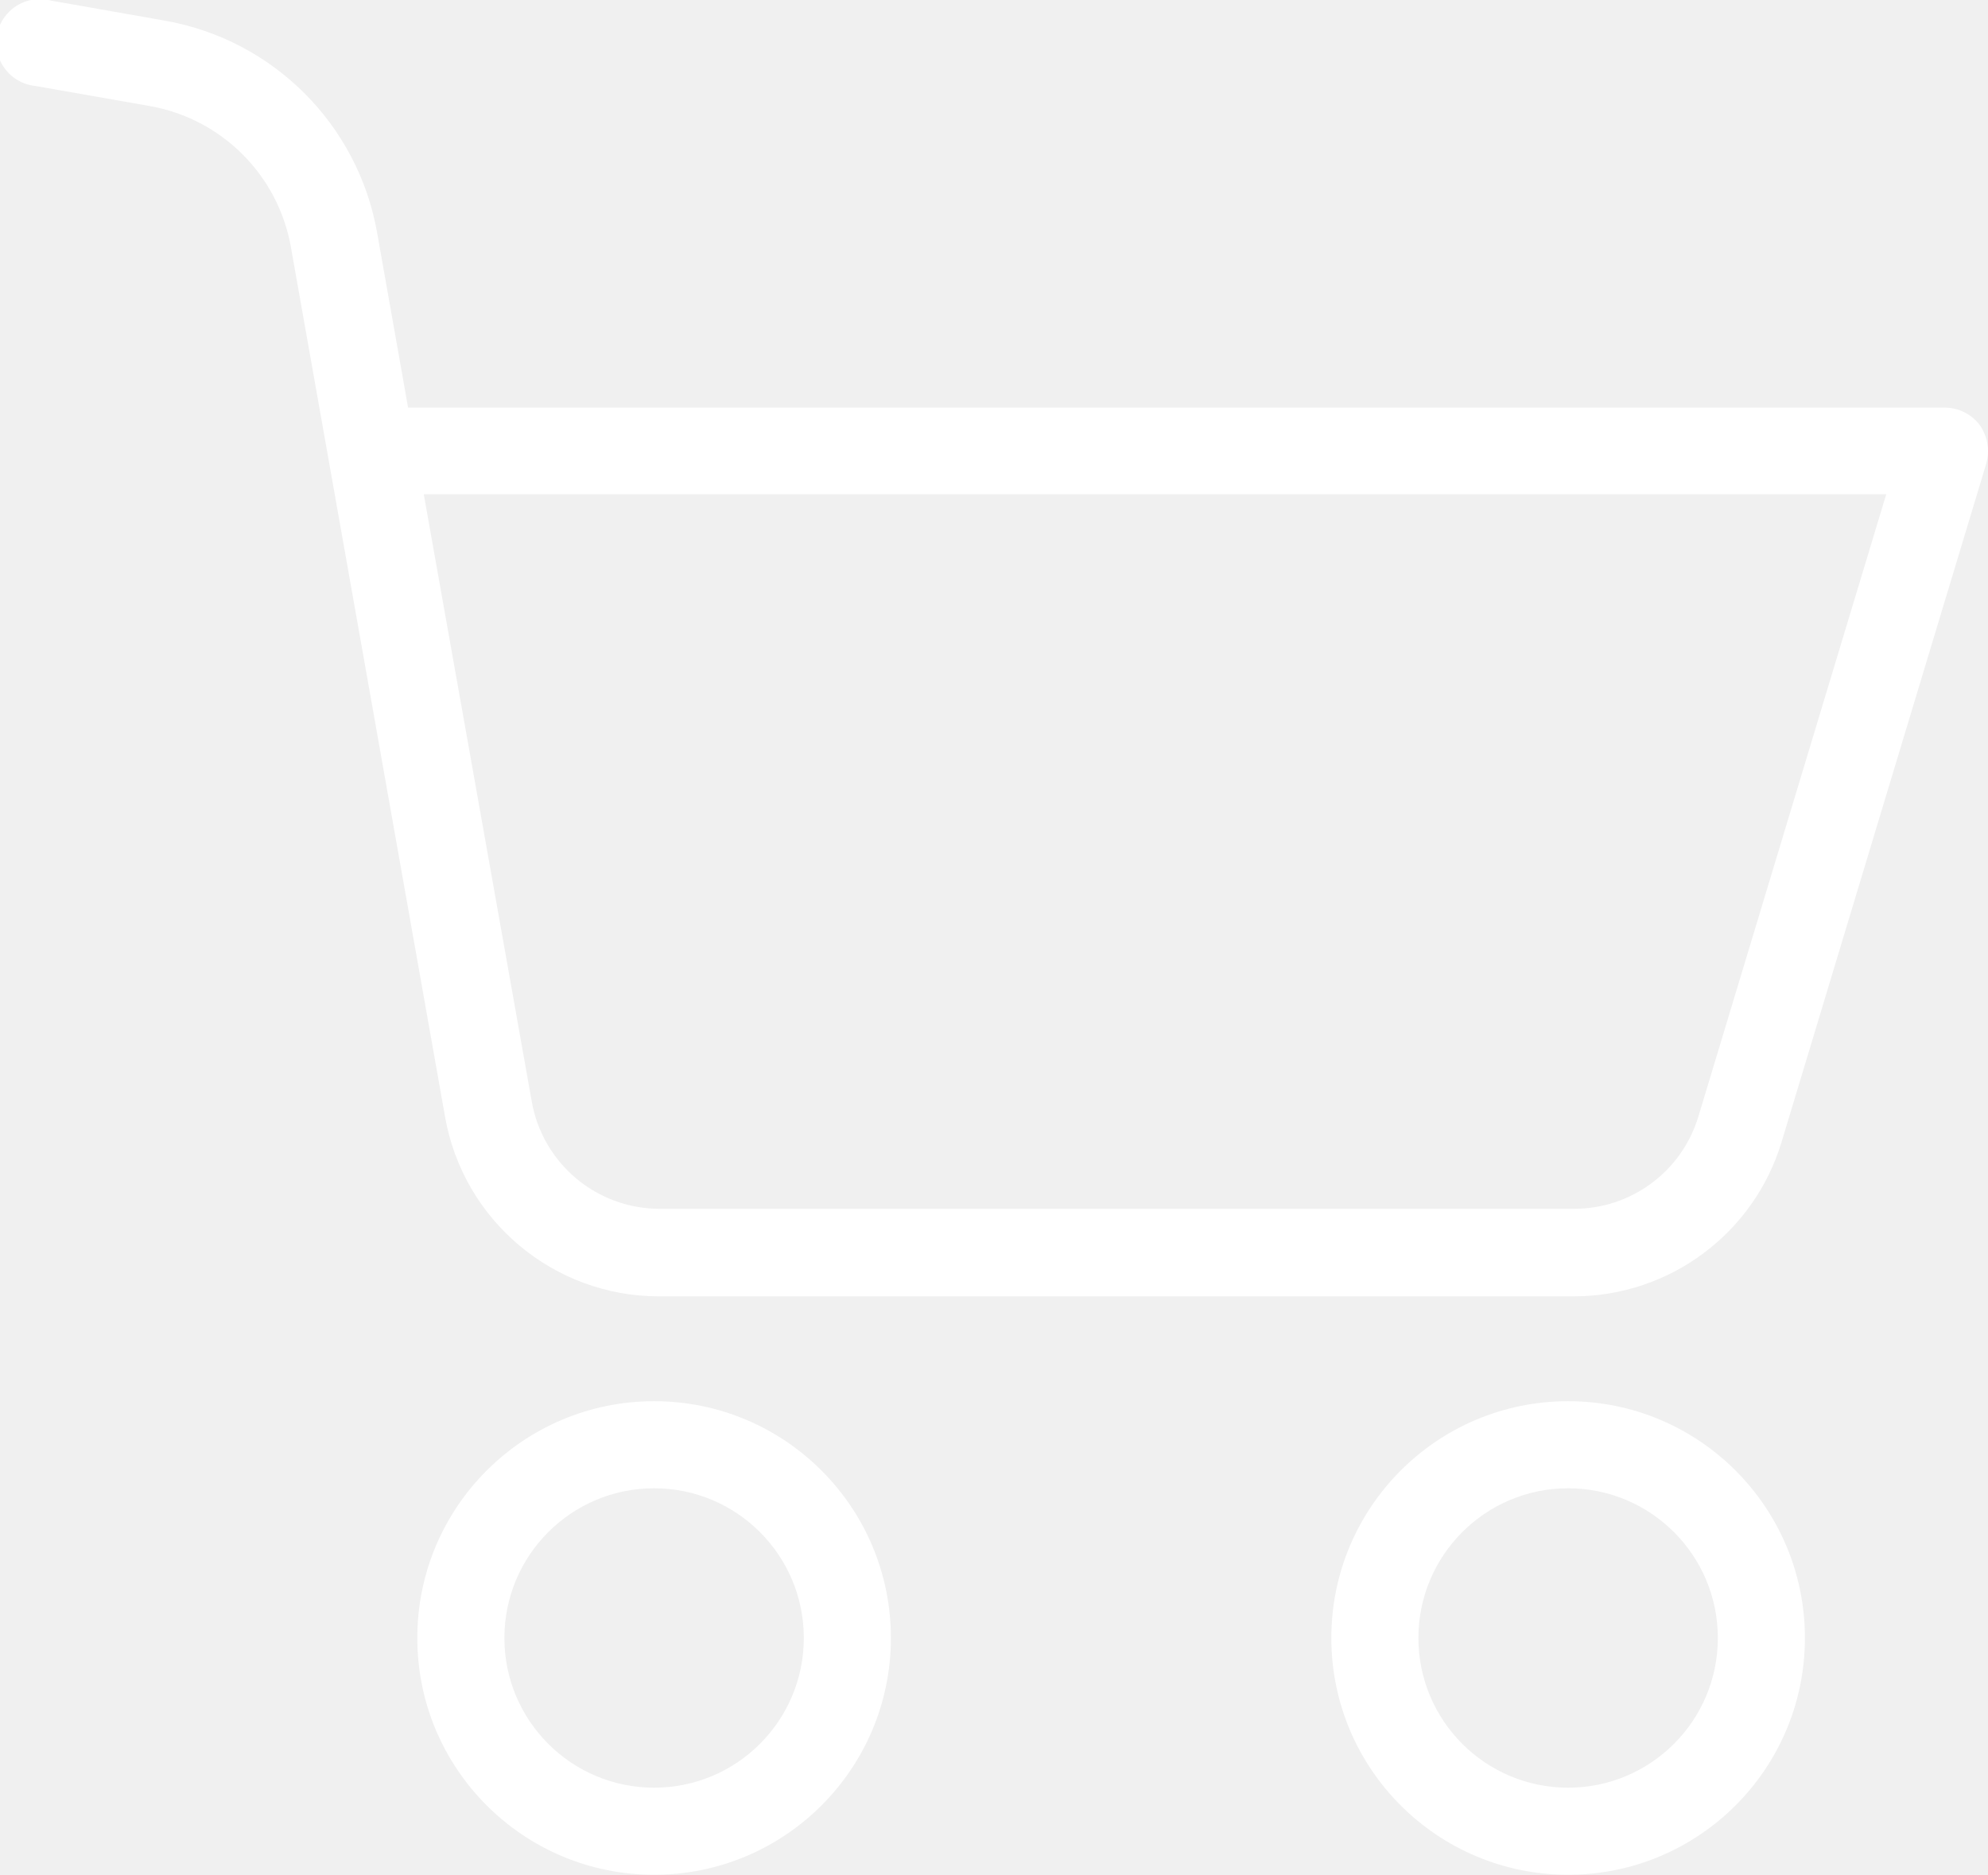
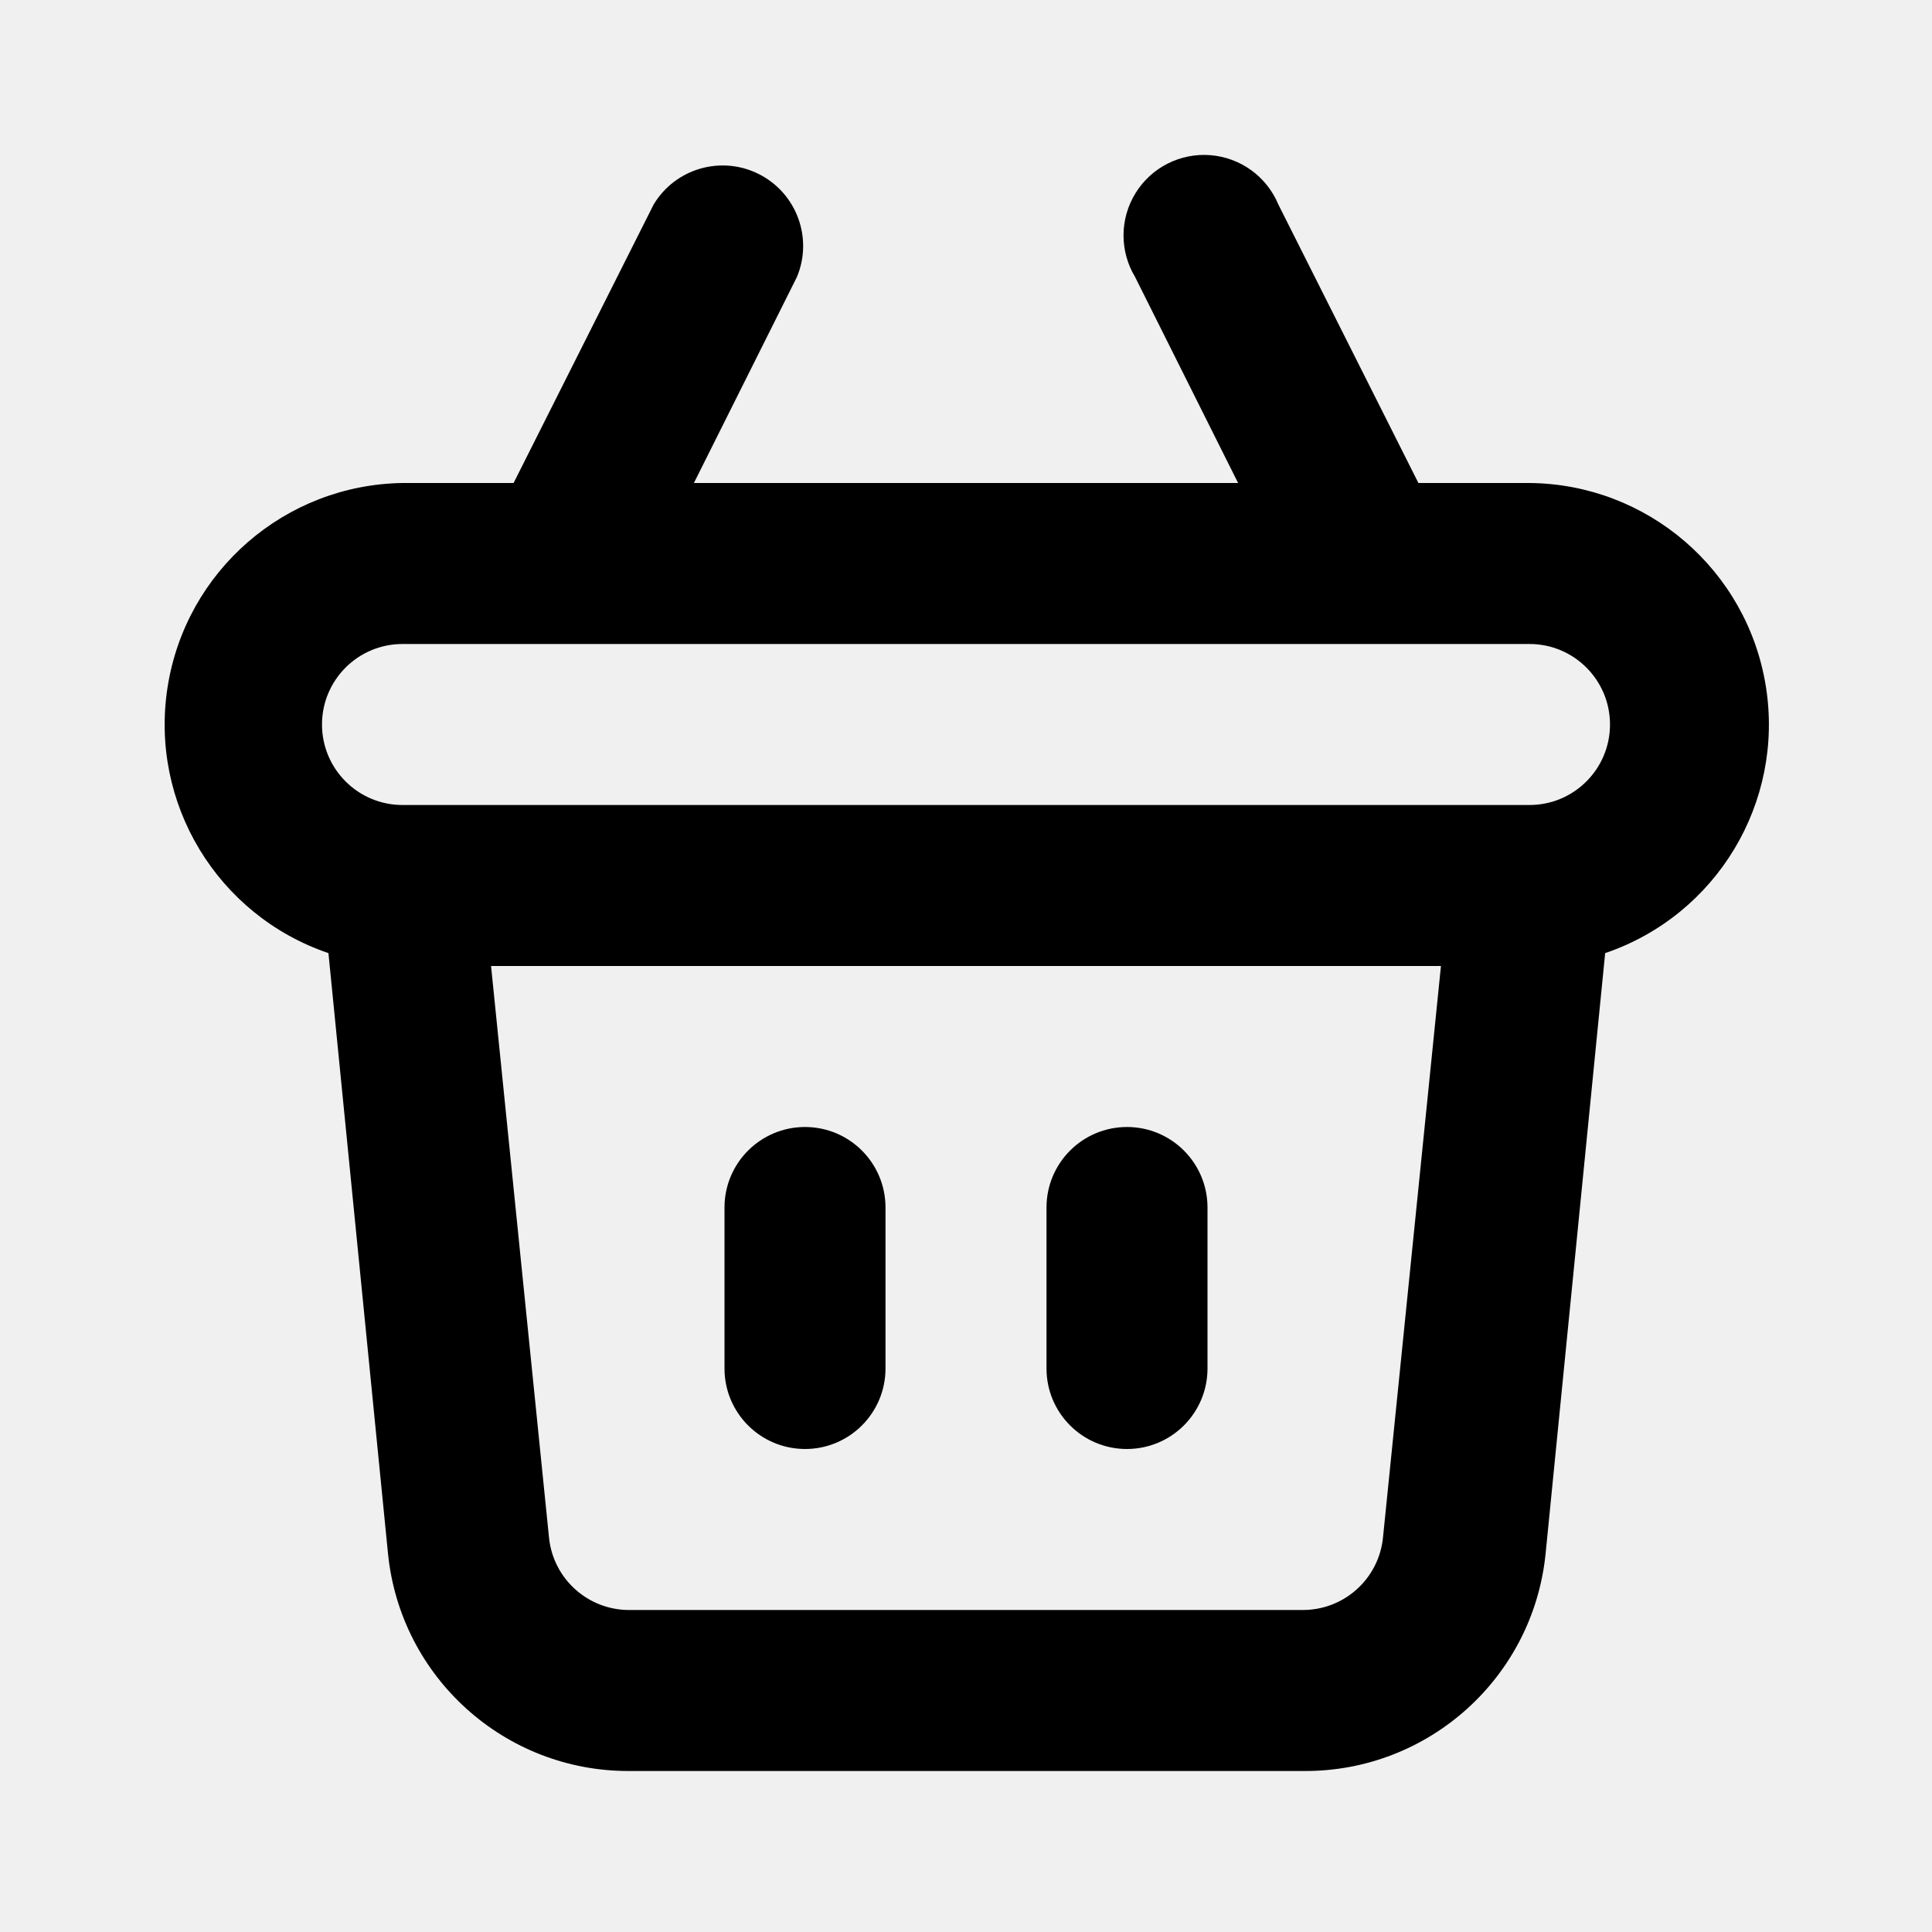
- <svg xmlns="http://www.w3.org/2000/svg" id="cart" width="25.615" height="24.156" viewBox="0 0 25.615 24.156">
-   <path id="Path_2" data-name="Path 2" d="M99,322.332a3.051,3.051,0,1,0,3.051,3.051A3.051,3.051,0,0,0,99,322.332Zm0,4.98a1.929,1.929,0,1,1,1.929-1.929A1.929,1.929,0,0,1,99,327.312Zm0,0" transform="translate(-90.572 -304.277)" fill="#fff" />
-   <path id="Path_3" data-name="Path 3" d="M25.055,5.631H5.254l-.4-2.26A3.37,3.37,0,0,0,2.119.645L.655.387a.561.561,0,1,0-.2,1.1l1.469.258A2.243,2.243,0,0,1,3.745,3.567l1.985,11.2a2.8,2.8,0,0,0,2.759,2.316H20.266a2.8,2.8,0,0,0,2.686-1.991l2.636-8.737a.586.586,0,0,0-.084-.5.568.568,0,0,0-.449-.224ZM21.881,14.76a1.671,1.671,0,0,1-1.609,1.195H8.5a1.674,1.674,0,0,1-1.654-1.391L5.456,6.747H24.3Zm0,0" transform="translate(0.004 -0.379)" fill="#fff" />
-   <path id="Path_4" data-name="Path 4" d="M309,322.332a3.051,3.051,0,1,0,3.051,3.051A3.051,3.051,0,0,0,309,322.332Zm0,4.98a1.929,1.929,0,1,1,1.929-1.929A1.929,1.929,0,0,1,309,327.312Zm0,0" transform="translate(-288.795 -304.277)" fill="#fff" />
+ <svg xmlns="http://www.w3.org/2000/svg" fill="#000000" width="40px" height="40px" viewBox="0 0 1.2 1.2" data-name="Layer 1">
+   <path d="M0.7 0.9a0.05 0.05 0 0 0 0.05 -0.05v-0.1a0.05 0.05 0 0 0 -0.1 0v0.1a0.05 0.05 0 0 0 0.05 0.05Zm-0.2 0a0.05 0.05 0 0 0 0.05 -0.05v-0.1a0.05 0.05 0 0 0 -0.1 0v0.1a0.05 0.05 0 0 0 0.05 0.05Zm0.45 -0.6h-0.069l-0.087 -0.173a0.05 0.05 0 1 0 -0.089 0.045L0.769 0.3H0.431l0.064 -0.128a0.05 0.05 0 0 0 -0.089 -0.045L0.319 0.3H0.25a0.15 0.15 0 0 0 -0.046 0.292l0.037 0.373a0.15 0.15 0 0 0 0.15 0.135h0.419a0.15 0.15 0 0 0 0.15 -0.135l0.037 -0.373A0.15 0.15 0 0 0 0.95 0.3Zm-0.091 0.655a0.05 0.05 0 0 1 -0.05 0.045H0.391a0.05 0.05 0 0 1 -0.05 -0.045L0.305 0.6h0.59ZM0.95 0.5H0.25a0.05 0.05 0 0 1 0 -0.1h0.7a0.05 0.05 0 0 1 0 0.1Z" />
</svg>
